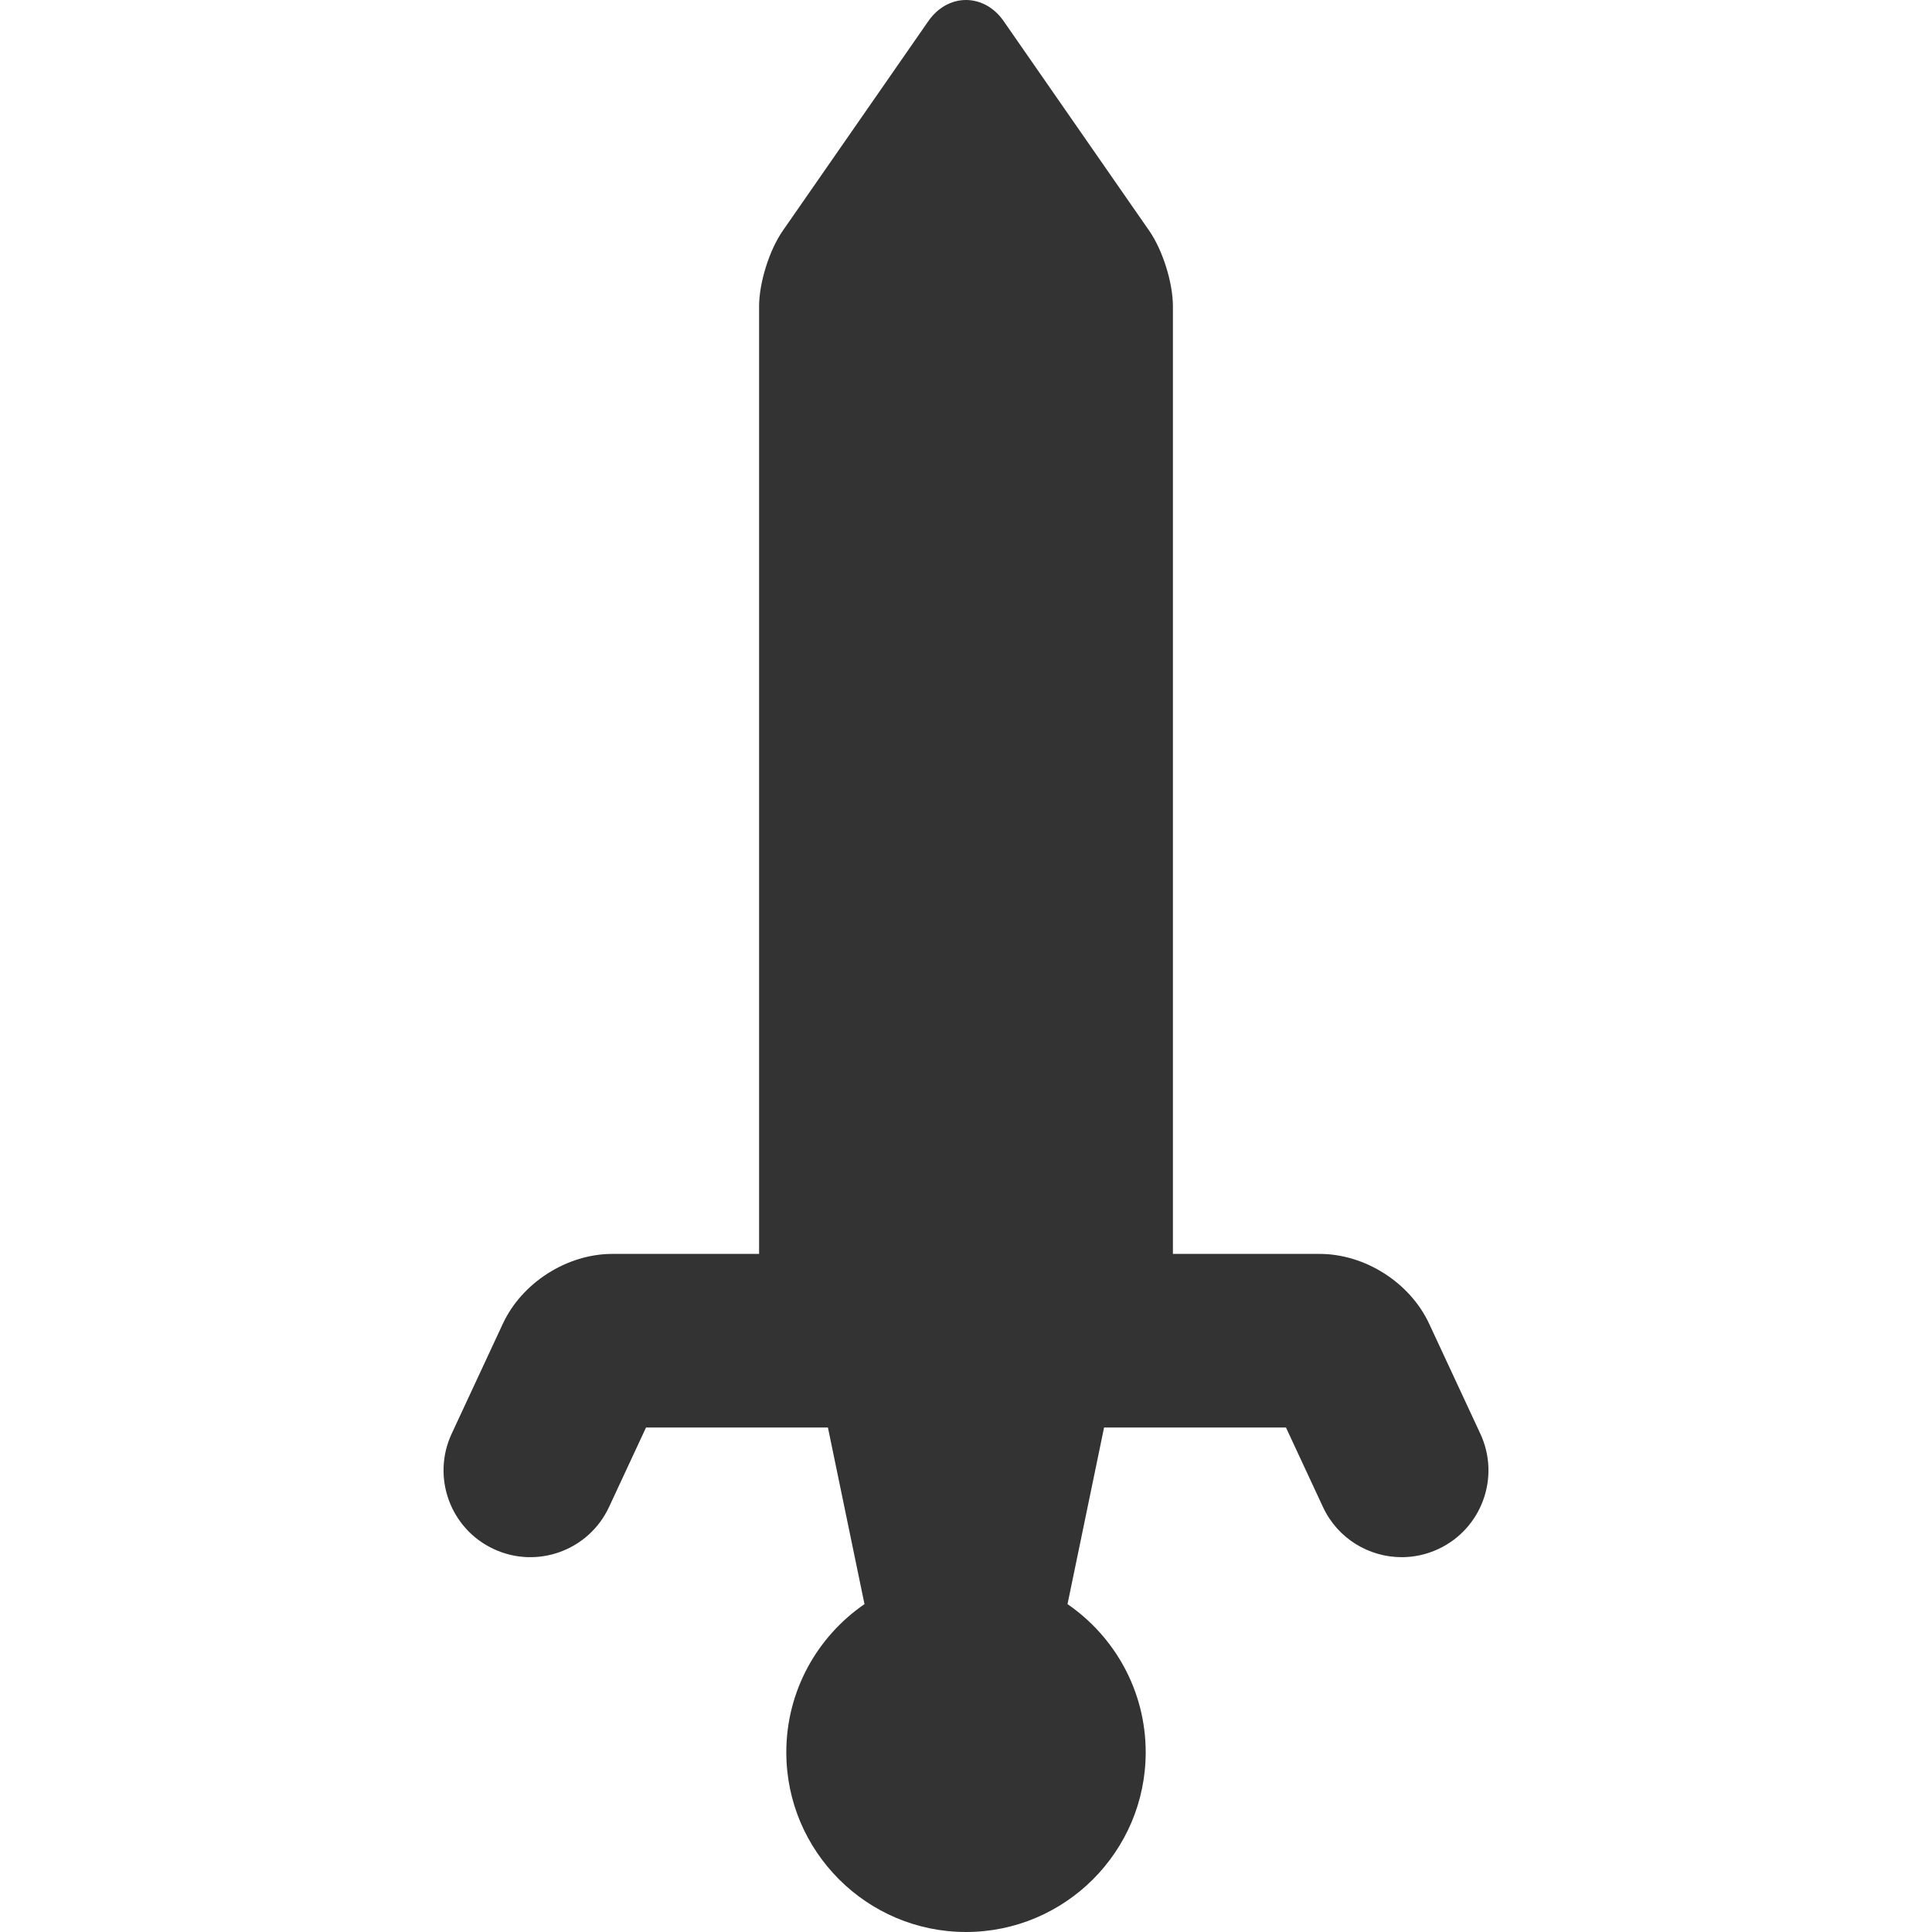
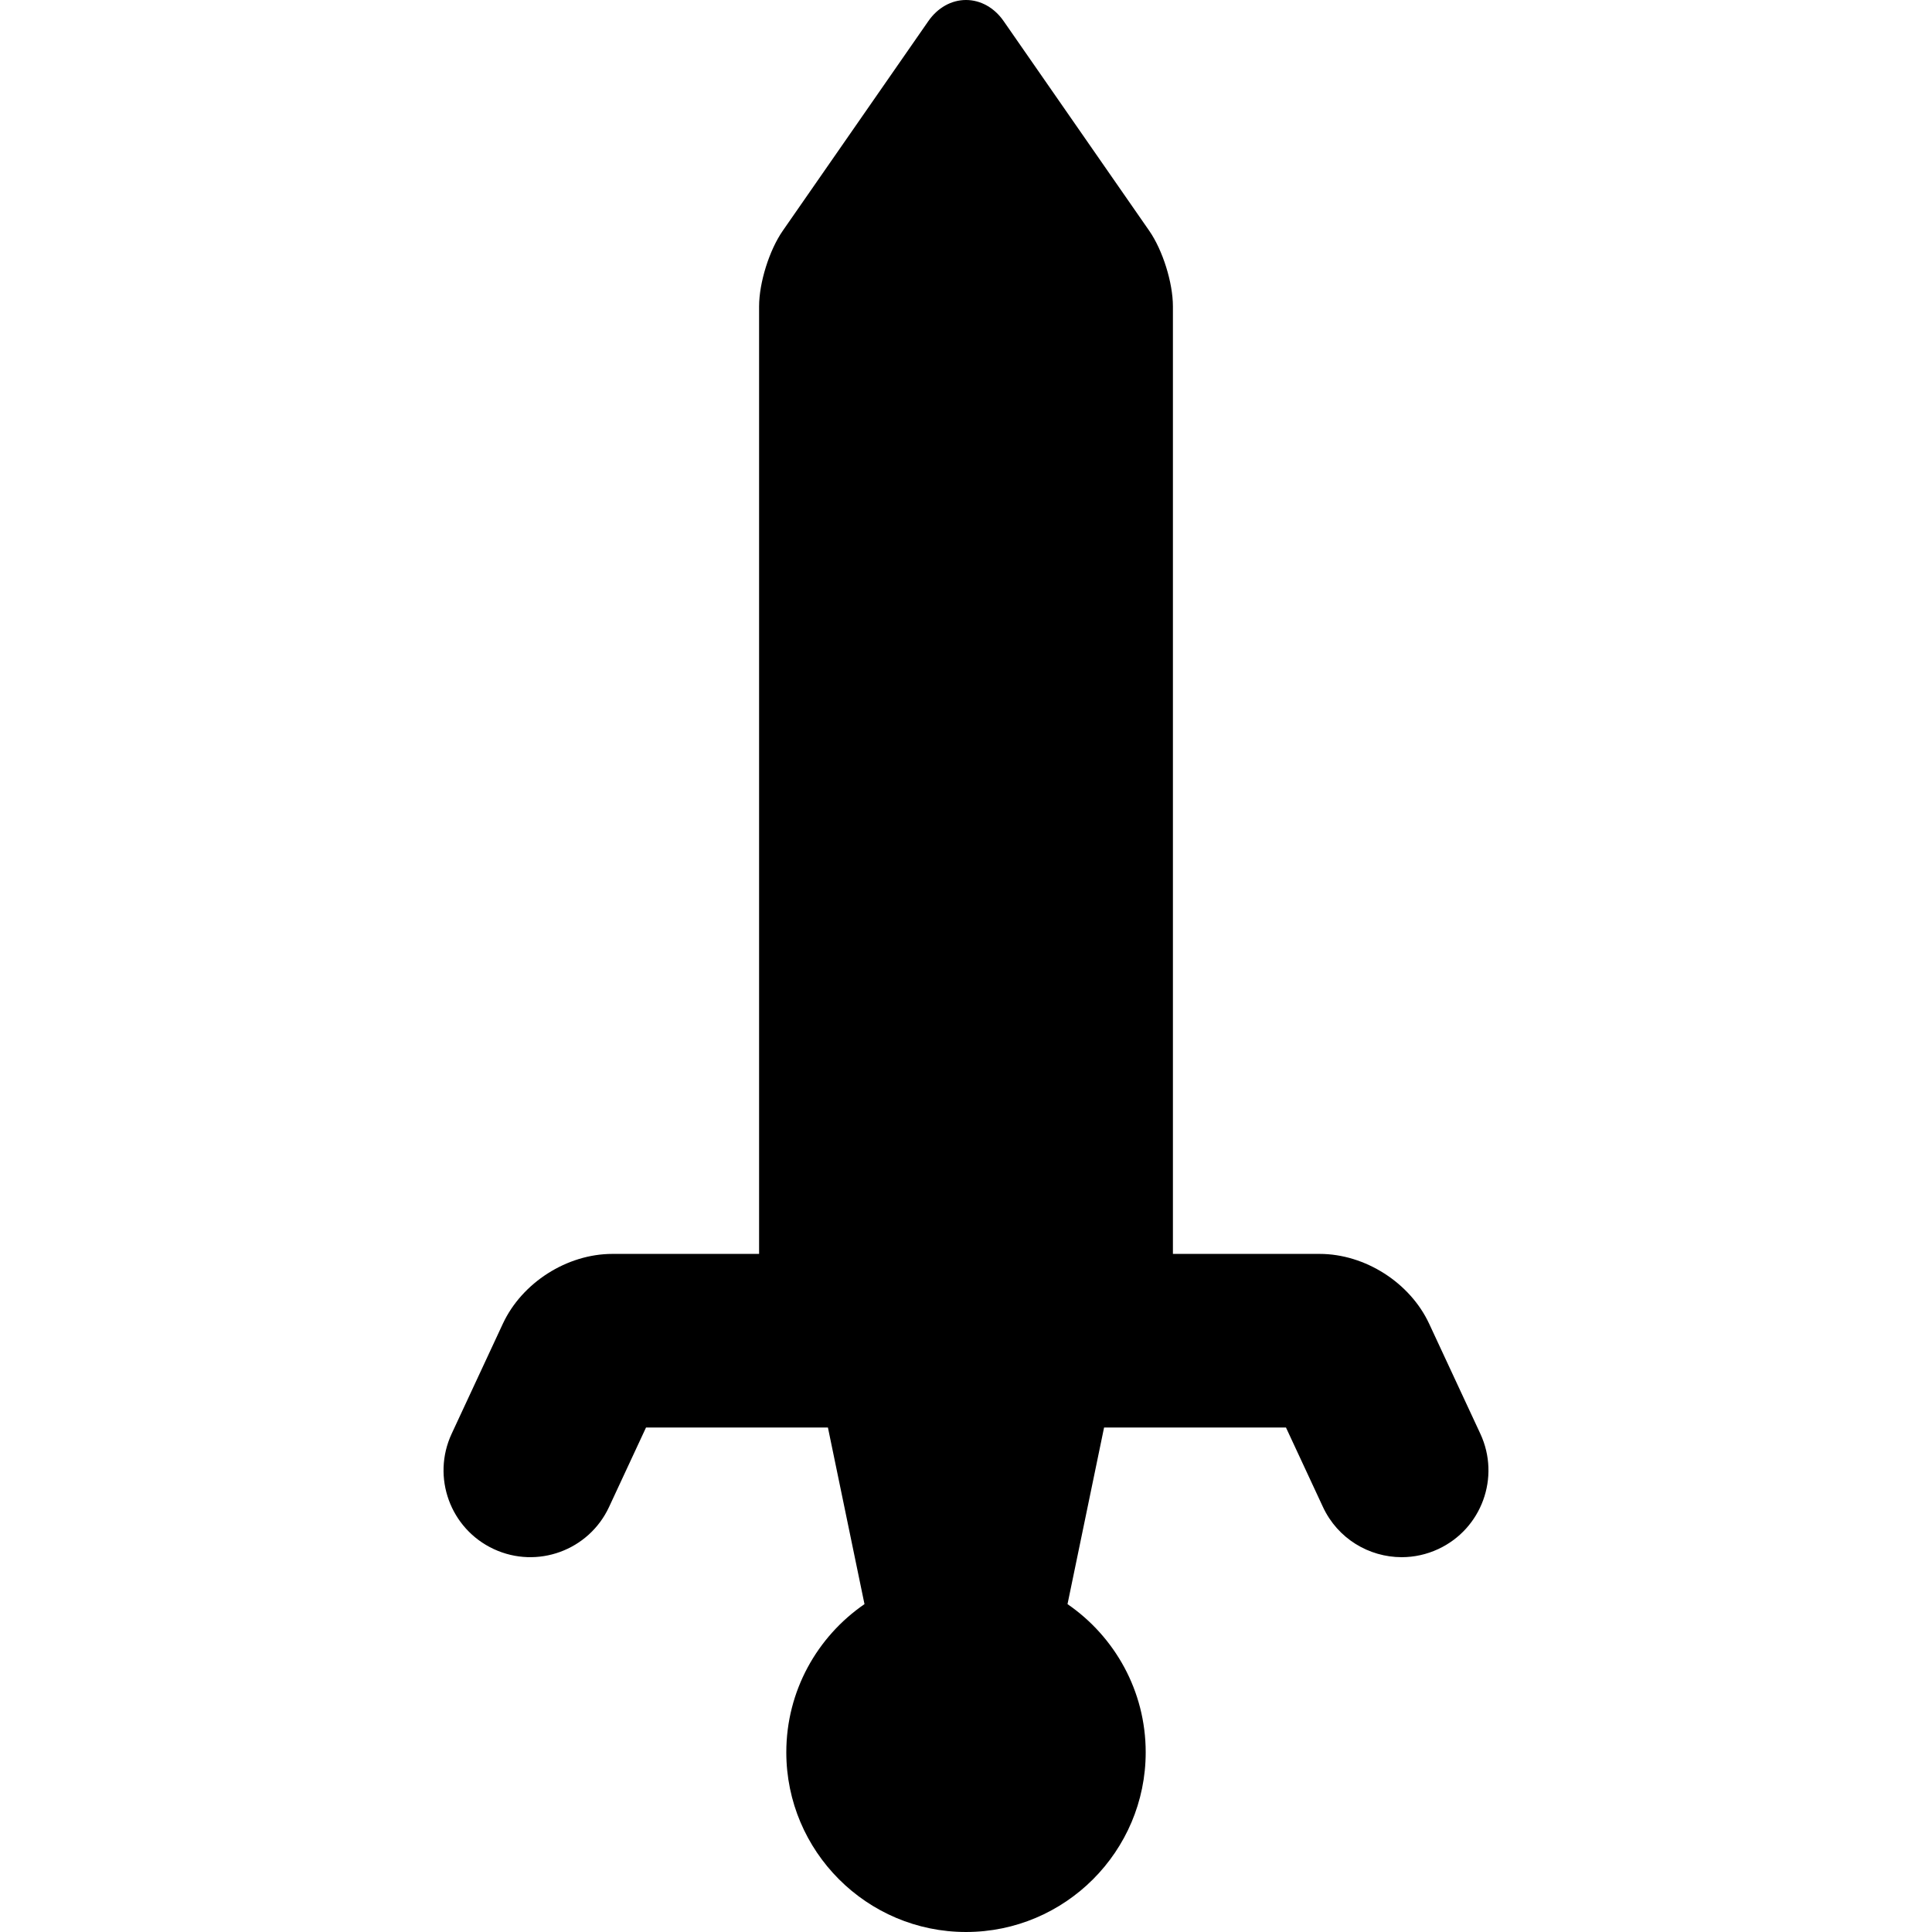
- <svg xmlns="http://www.w3.org/2000/svg" version="1.1" id="Capa_1" fill="#333" x="0px" y="0px" viewBox="0 0 445.167 445.167" style="enable-background:new 0 0 445.167 445.167;" xml:space="preserve">
+ <svg xmlns="http://www.w3.org/2000/svg" version="1.1" id="Capa_1" fill="#000" x="0px" y="0px" viewBox="0 0 445.167 445.167" style="enable-background:new 0 0 445.167 445.167;" xml:space="preserve">
  <path d="M341.096,330.36l-11.788-25.336c-4.408-9.48-14.788-16.102-25.244-16.102h-33.804V70.595c0-5.453-2.346-12.943-5.457-17.423  l-33.55-48.314C229.109,1.771,225.95,0,222.584,0s-6.526,1.771-8.67,4.858l-33.55,48.313c-3.11,4.479-5.456,11.97-5.456,17.423  v218.328h-33.804c-10.453,0-20.833,6.619-25.243,16.097L104.07,330.36c-4.66,10.016-0.318,21.911,9.696,26.57  c10.014,4.659,21.91,0.319,26.57-9.695l8.52-18.313h41.912l8.426,40.698c-10.87,7.47-18.015,19.985-18.015,34.142  c0,22.83,18.574,41.404,41.405,41.404c22.831,0,41.405-18.574,41.405-41.404c0-14.157-7.145-26.672-18.015-34.142l8.425-40.698  h41.911l8.521,18.313c3.39,7.285,10.606,11.568,18.146,11.567c2.824,0,5.695-0.602,8.425-1.872  C341.416,352.271,345.757,340.376,341.096,330.36z" />
  <g>
	</g>
  <g>
	</g>
  <g>
	</g>
  <g>
	</g>
  <g>
	</g>
  <g>
	</g>
  <g>
	</g>
  <g>
	</g>
  <g>
	</g>
  <g>
	</g>
  <g>
	</g>
  <g>
	</g>
  <g>
	</g>
  <g>
	</g>
  <g>
	</g>
</svg>
